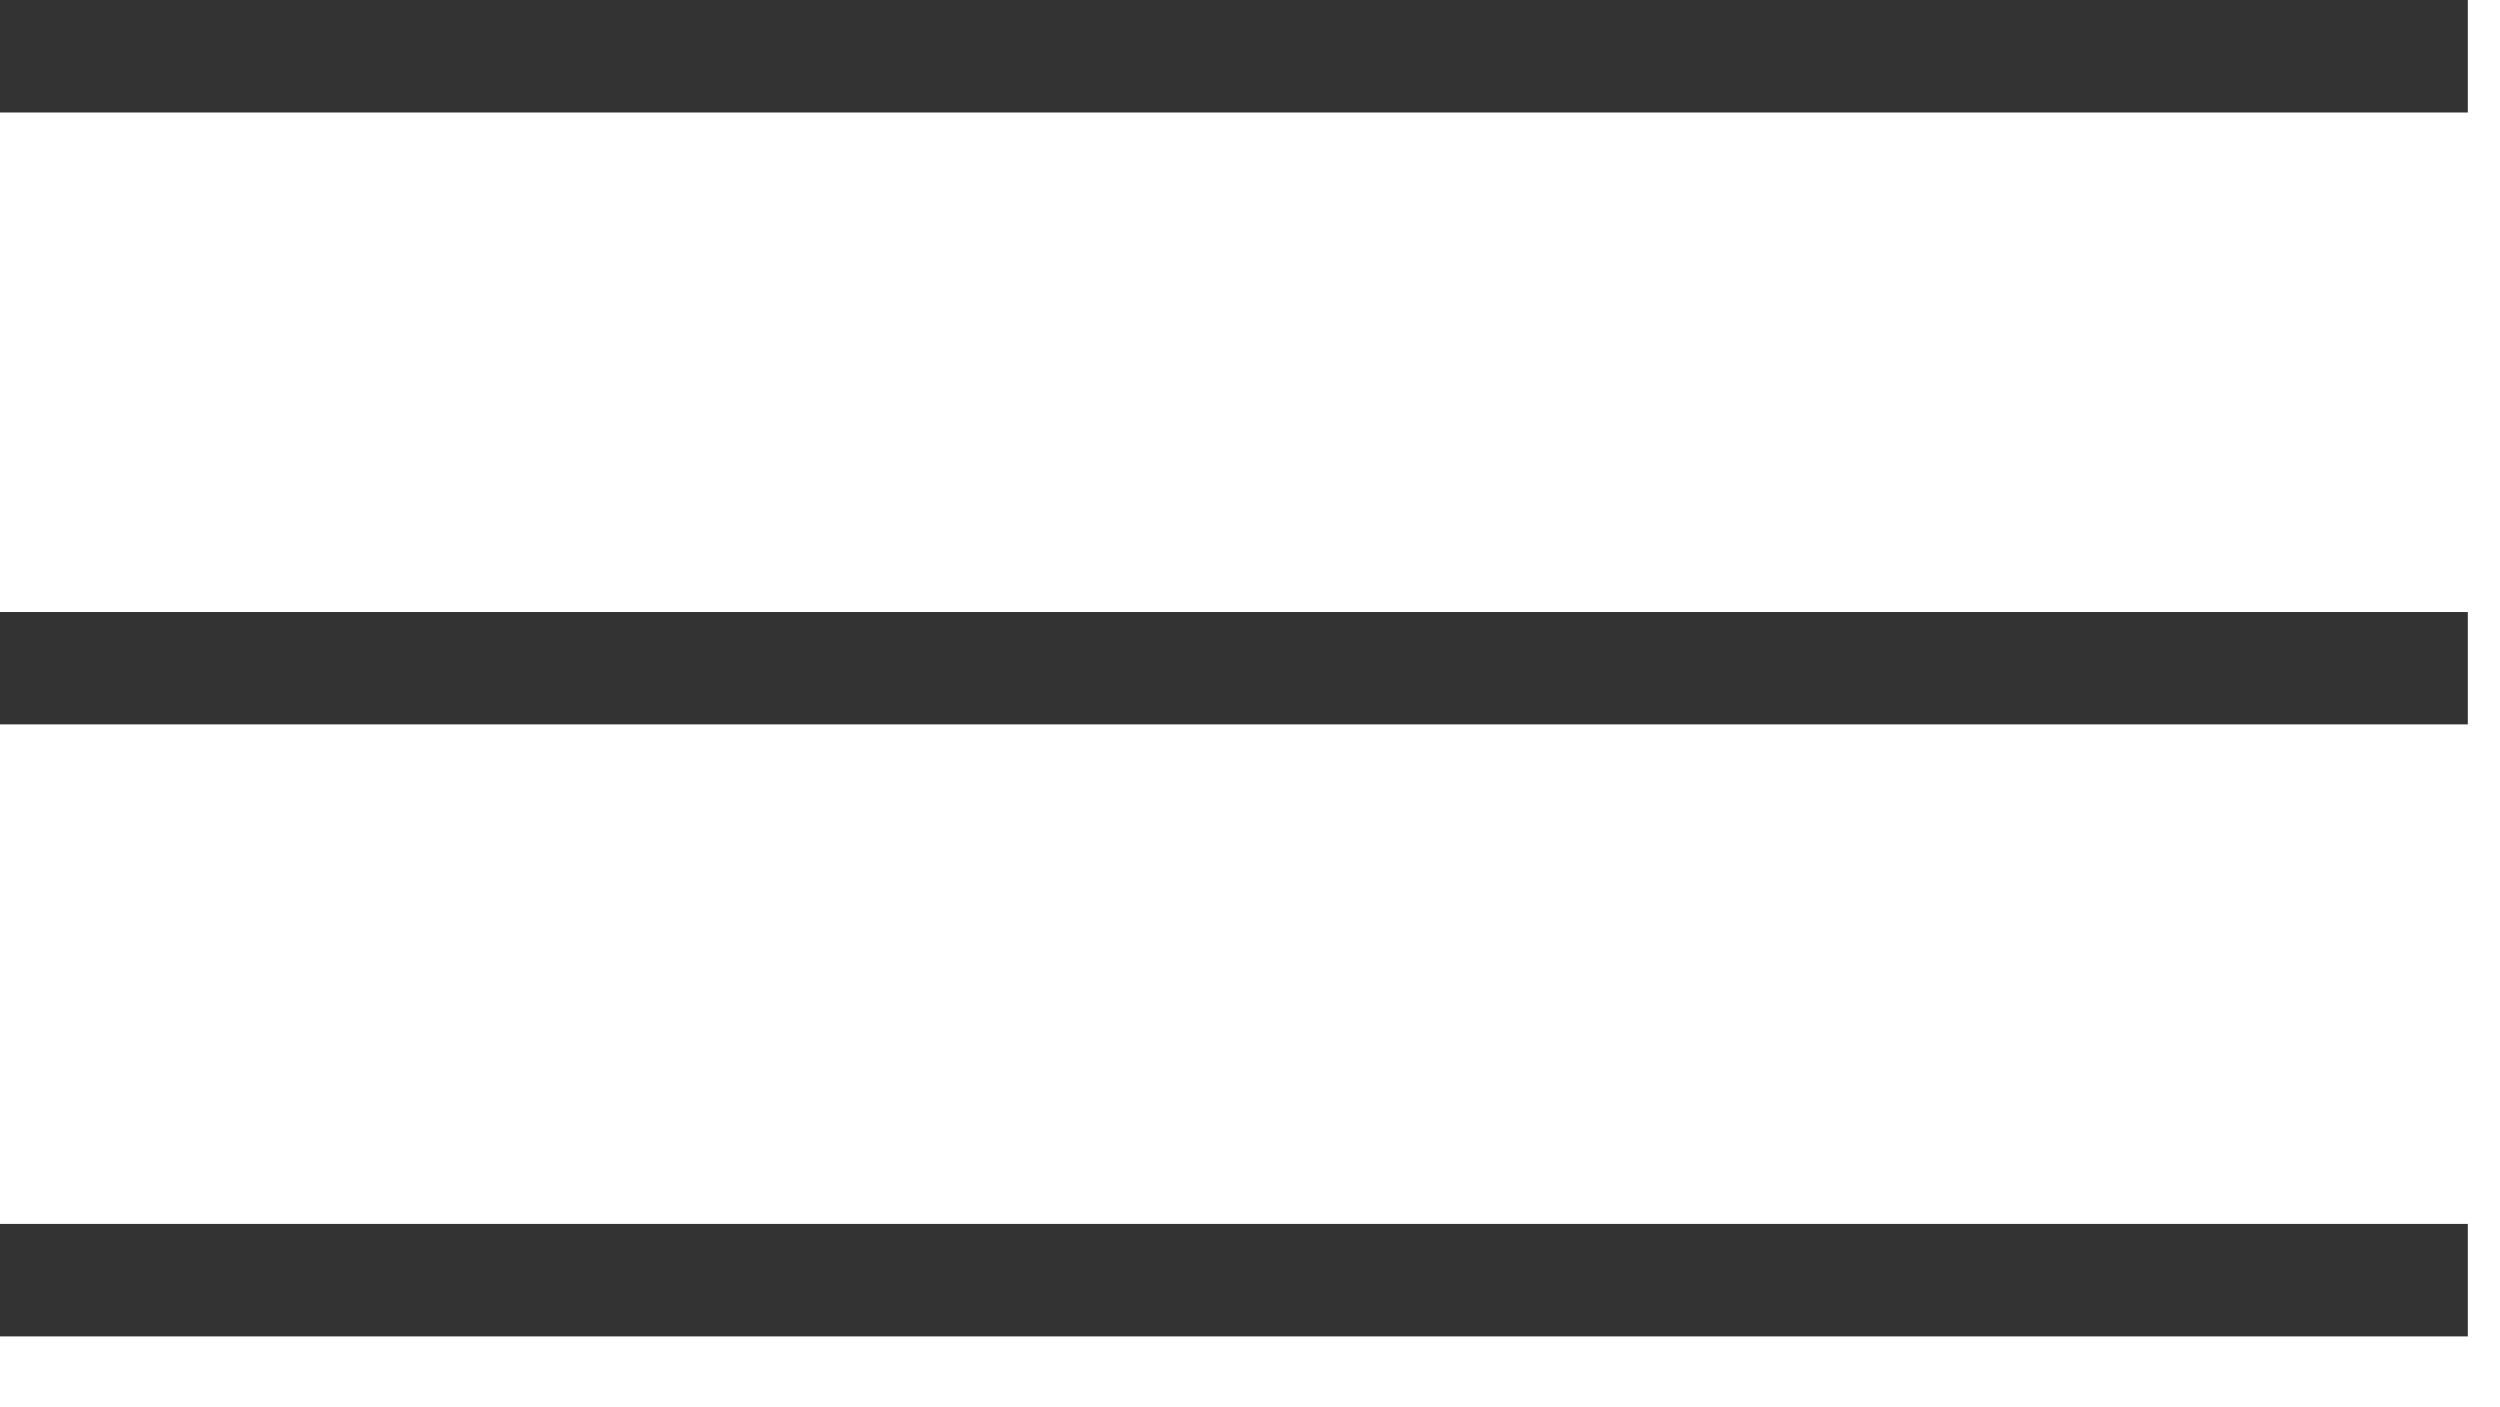
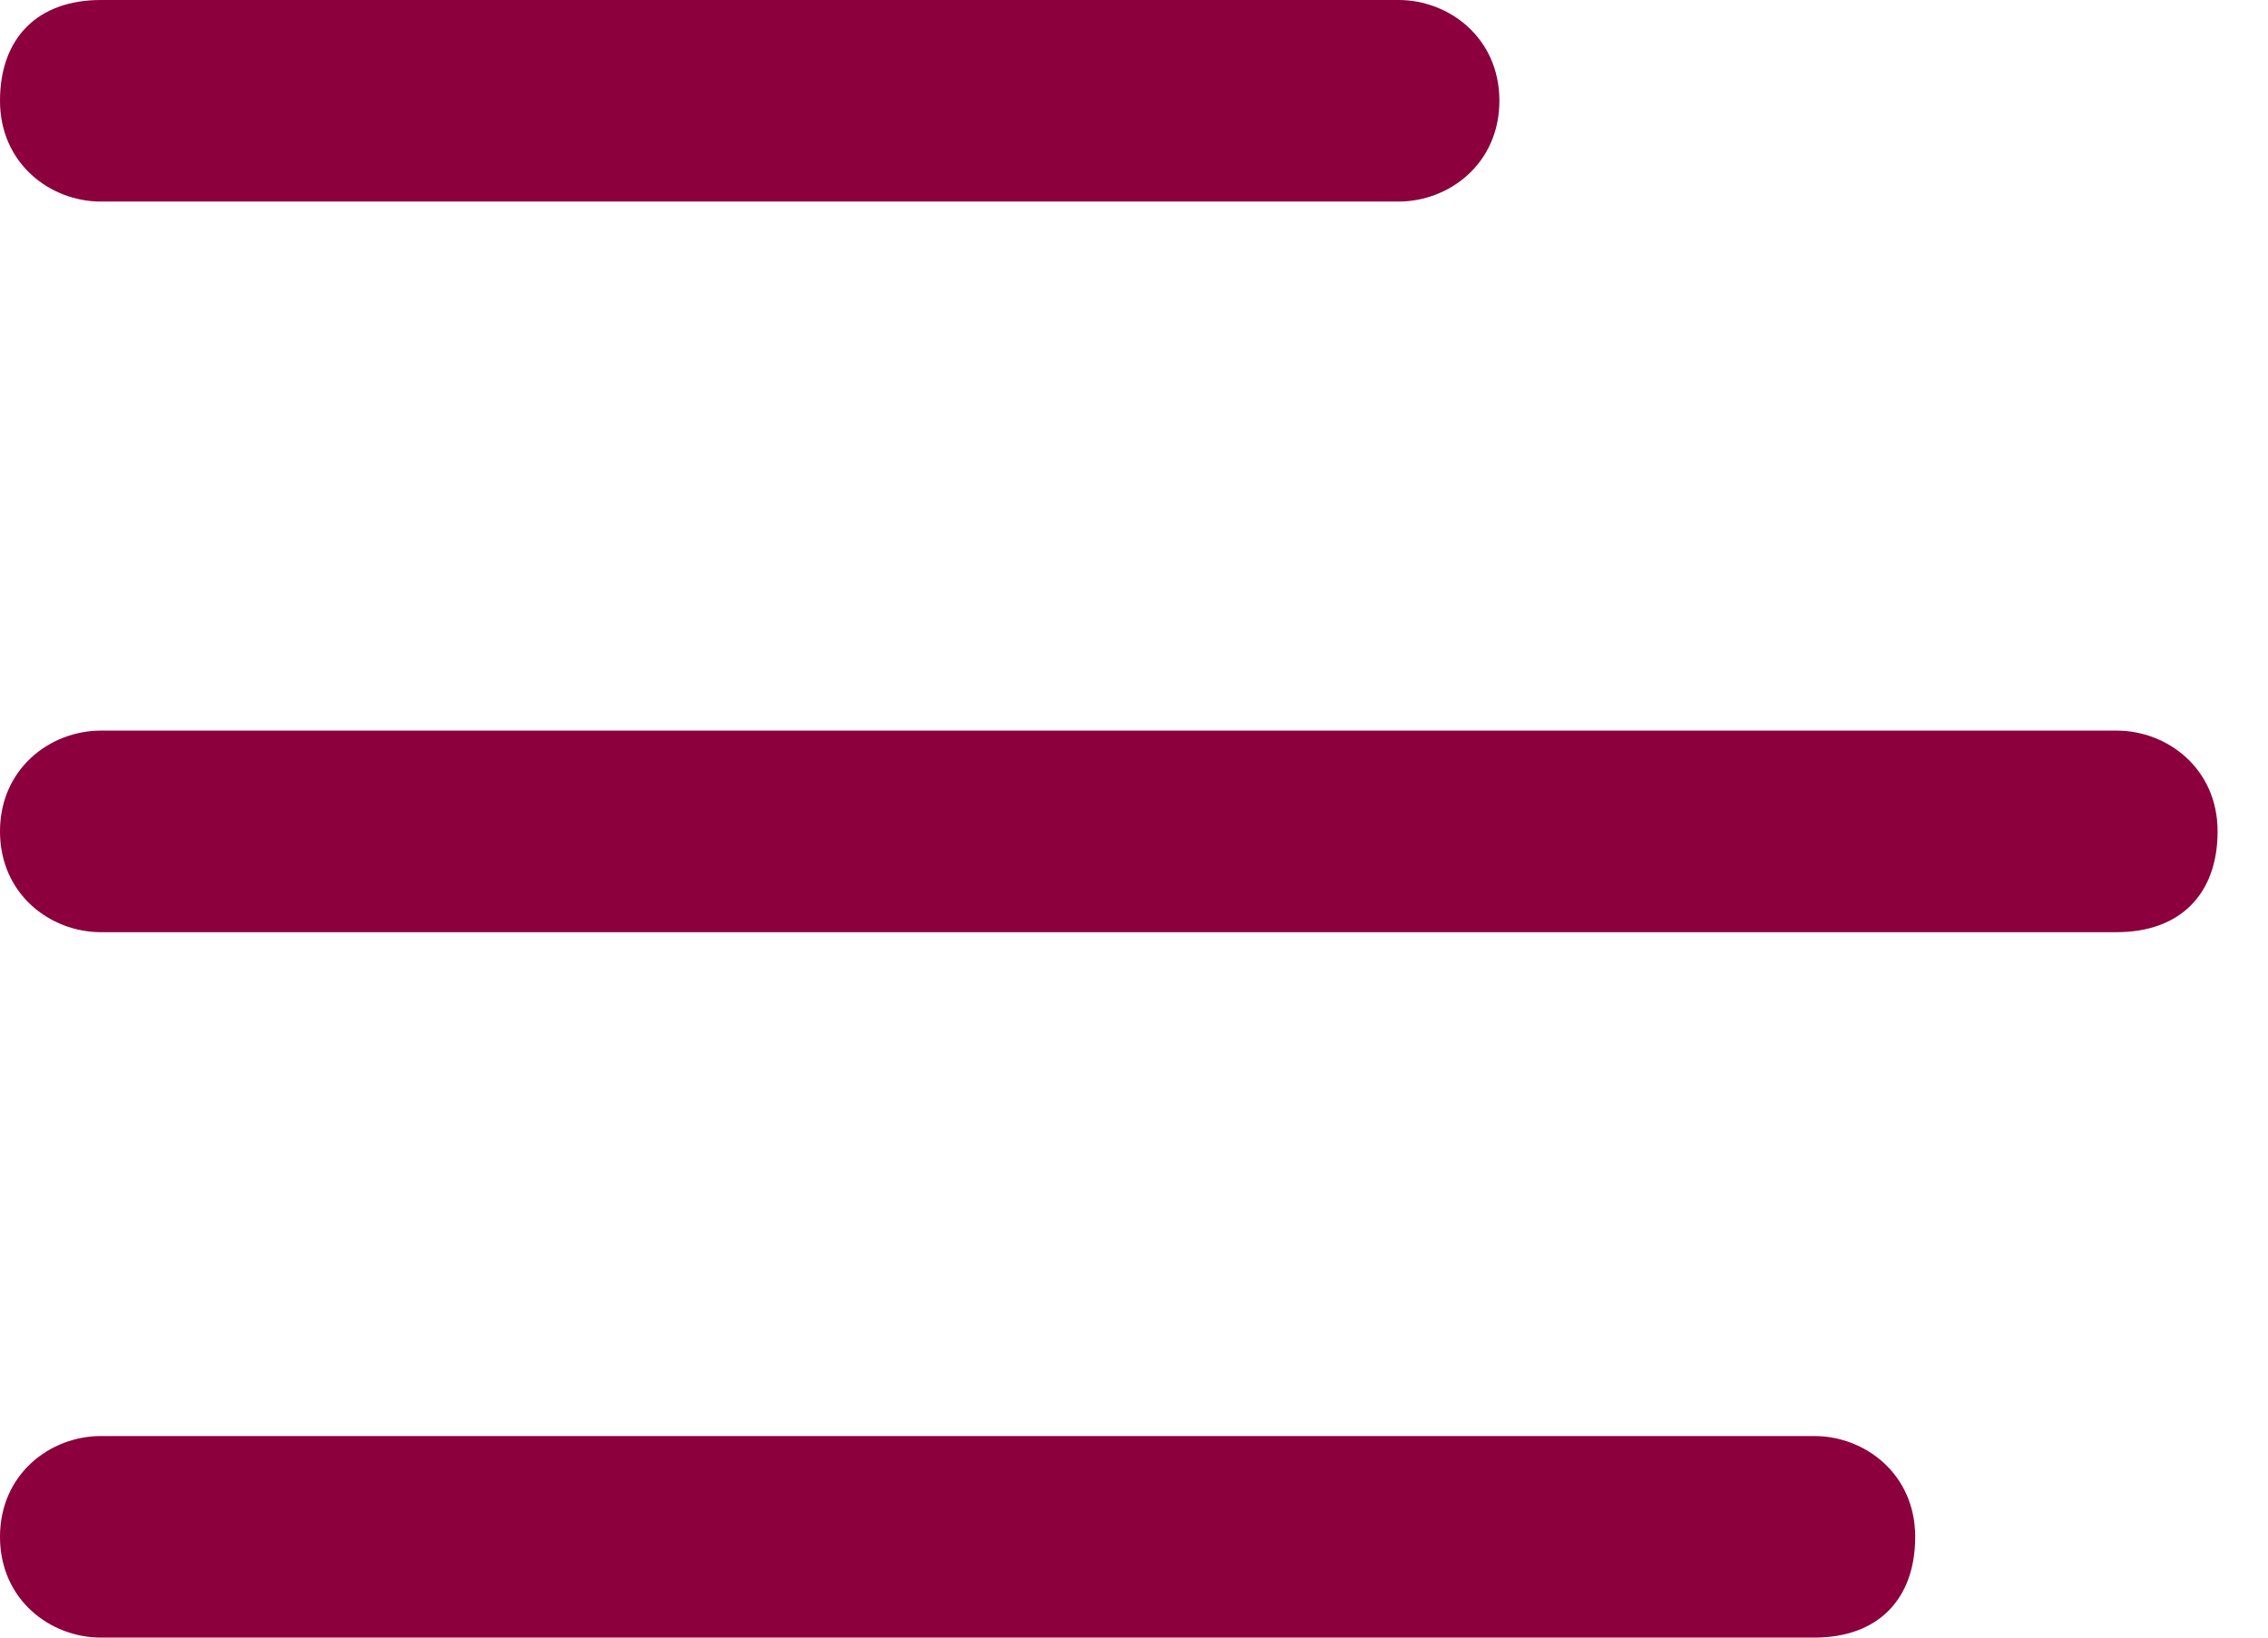
- <svg xmlns="http://www.w3.org/2000/svg" width="16" height="9" viewBox="0 0 16 9" fill="none">
-   <path d="M15.794 0.72H0V0H15.794V0.72Z" fill="#333333" />
-   <path d="M15.794 4.636H0V3.917H15.794V4.636Z" fill="#333333" />
-   <path d="M15.794 8.553H0V7.833H15.794V8.553Z" fill="#333333" />
+ <svg xmlns="http://www.w3.org/2000/svg" width="18" height="13" viewBox="0 0 18 13" fill="none">
+   <path d="M0.8 0H14.4C14.8 0 15.2 0.3 15.2 0.8C15.2 1.3 14.9 1.6 14.4 1.6H0.8C0.4 1.6 1.2207e-05 1.3 1.2207e-05 0.8C1.2207e-05 0.3 0.4 0 0.8 0Z" transform="translate(0 11.4)" fill="#8C003D" />
+   <path d="M11.1 1.6H0.8C0.4 1.6 1.2207e-05 1.3 1.2207e-05 0.8C1.2207e-05 0.3 0.3 -1.52588e-06 0.8 -1.52588e-06H11.1C11.5 -1.52588e-06 11.9 0.3 11.9 0.8C11.9 1.3 11.5 1.6 11.1 1.6Z" fill="#8C003D" />
+   <path d="M0.8 1.52588e-06H16.8C17.2 1.52588e-06 17.6 0.3 17.6 0.8C17.6 1.3 17.3 1.6 16.8 1.6H0.8C0.4 1.6 1.2207e-05 1.3 1.2207e-05 0.8C1.2207e-05 0.3 0.4 1.52588e-06 0.8 1.52588e-06Z" transform="translate(0 5.79999)" fill="#8C003D" />
</svg>
